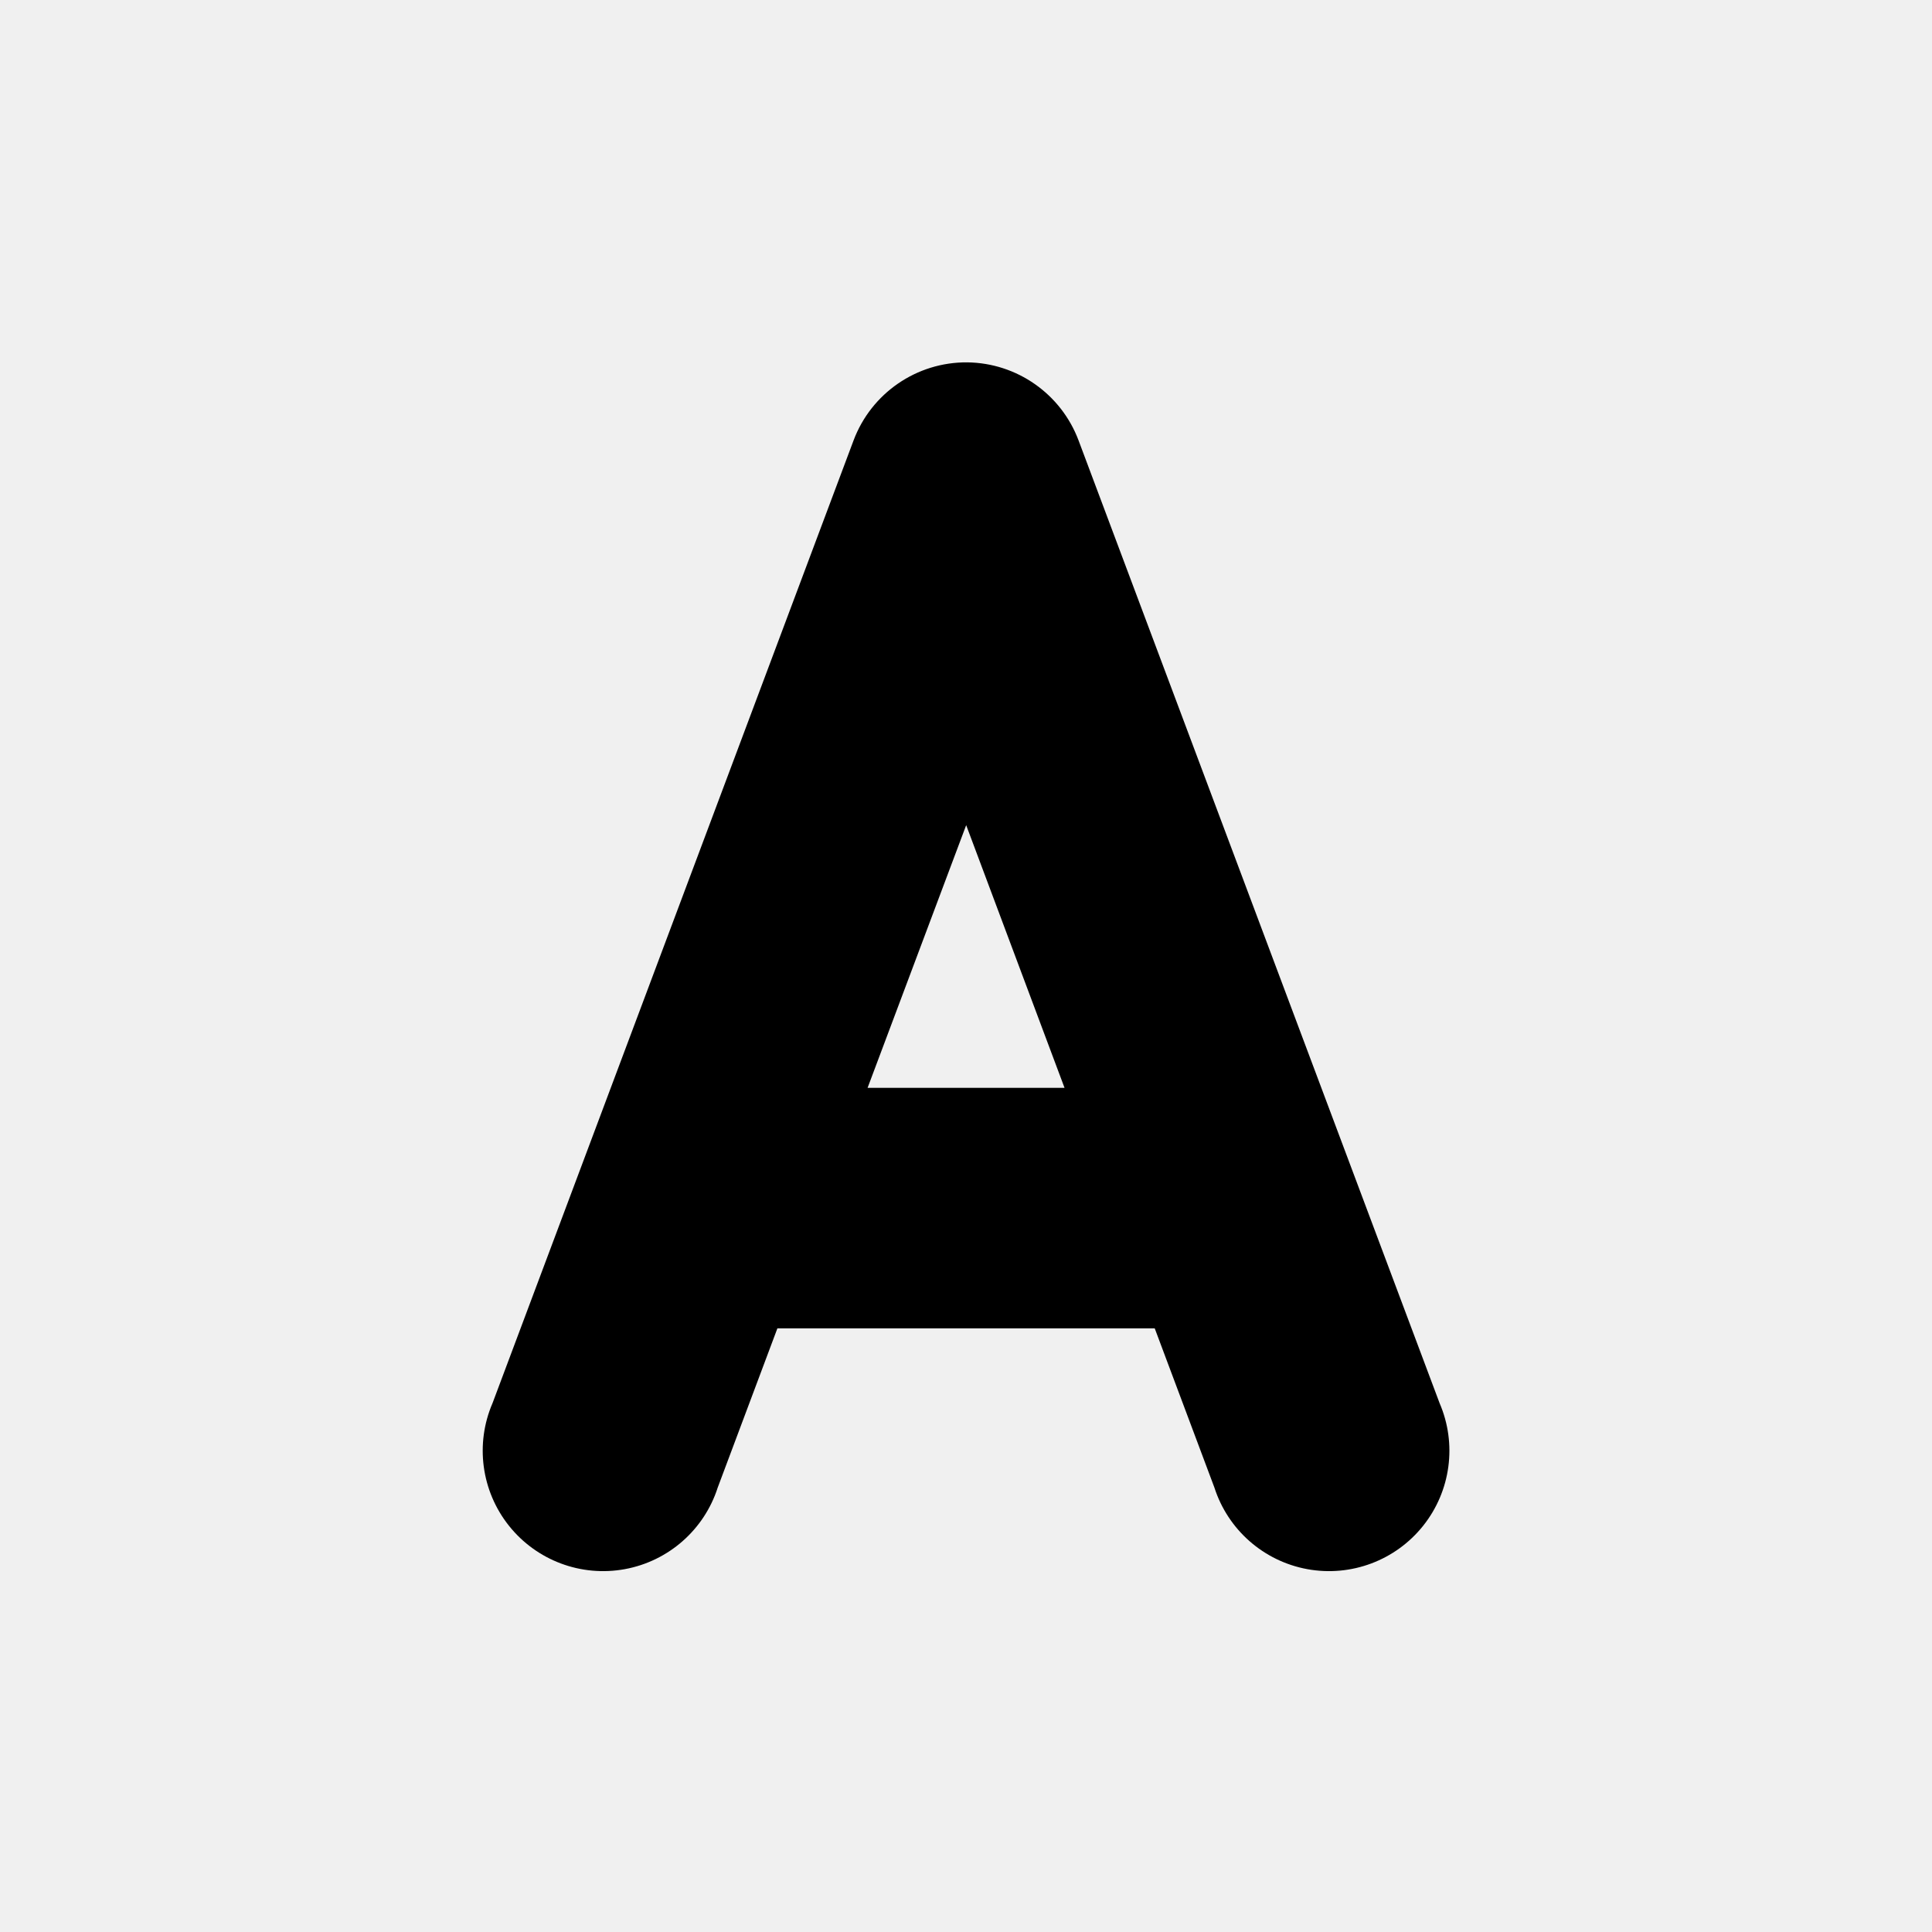
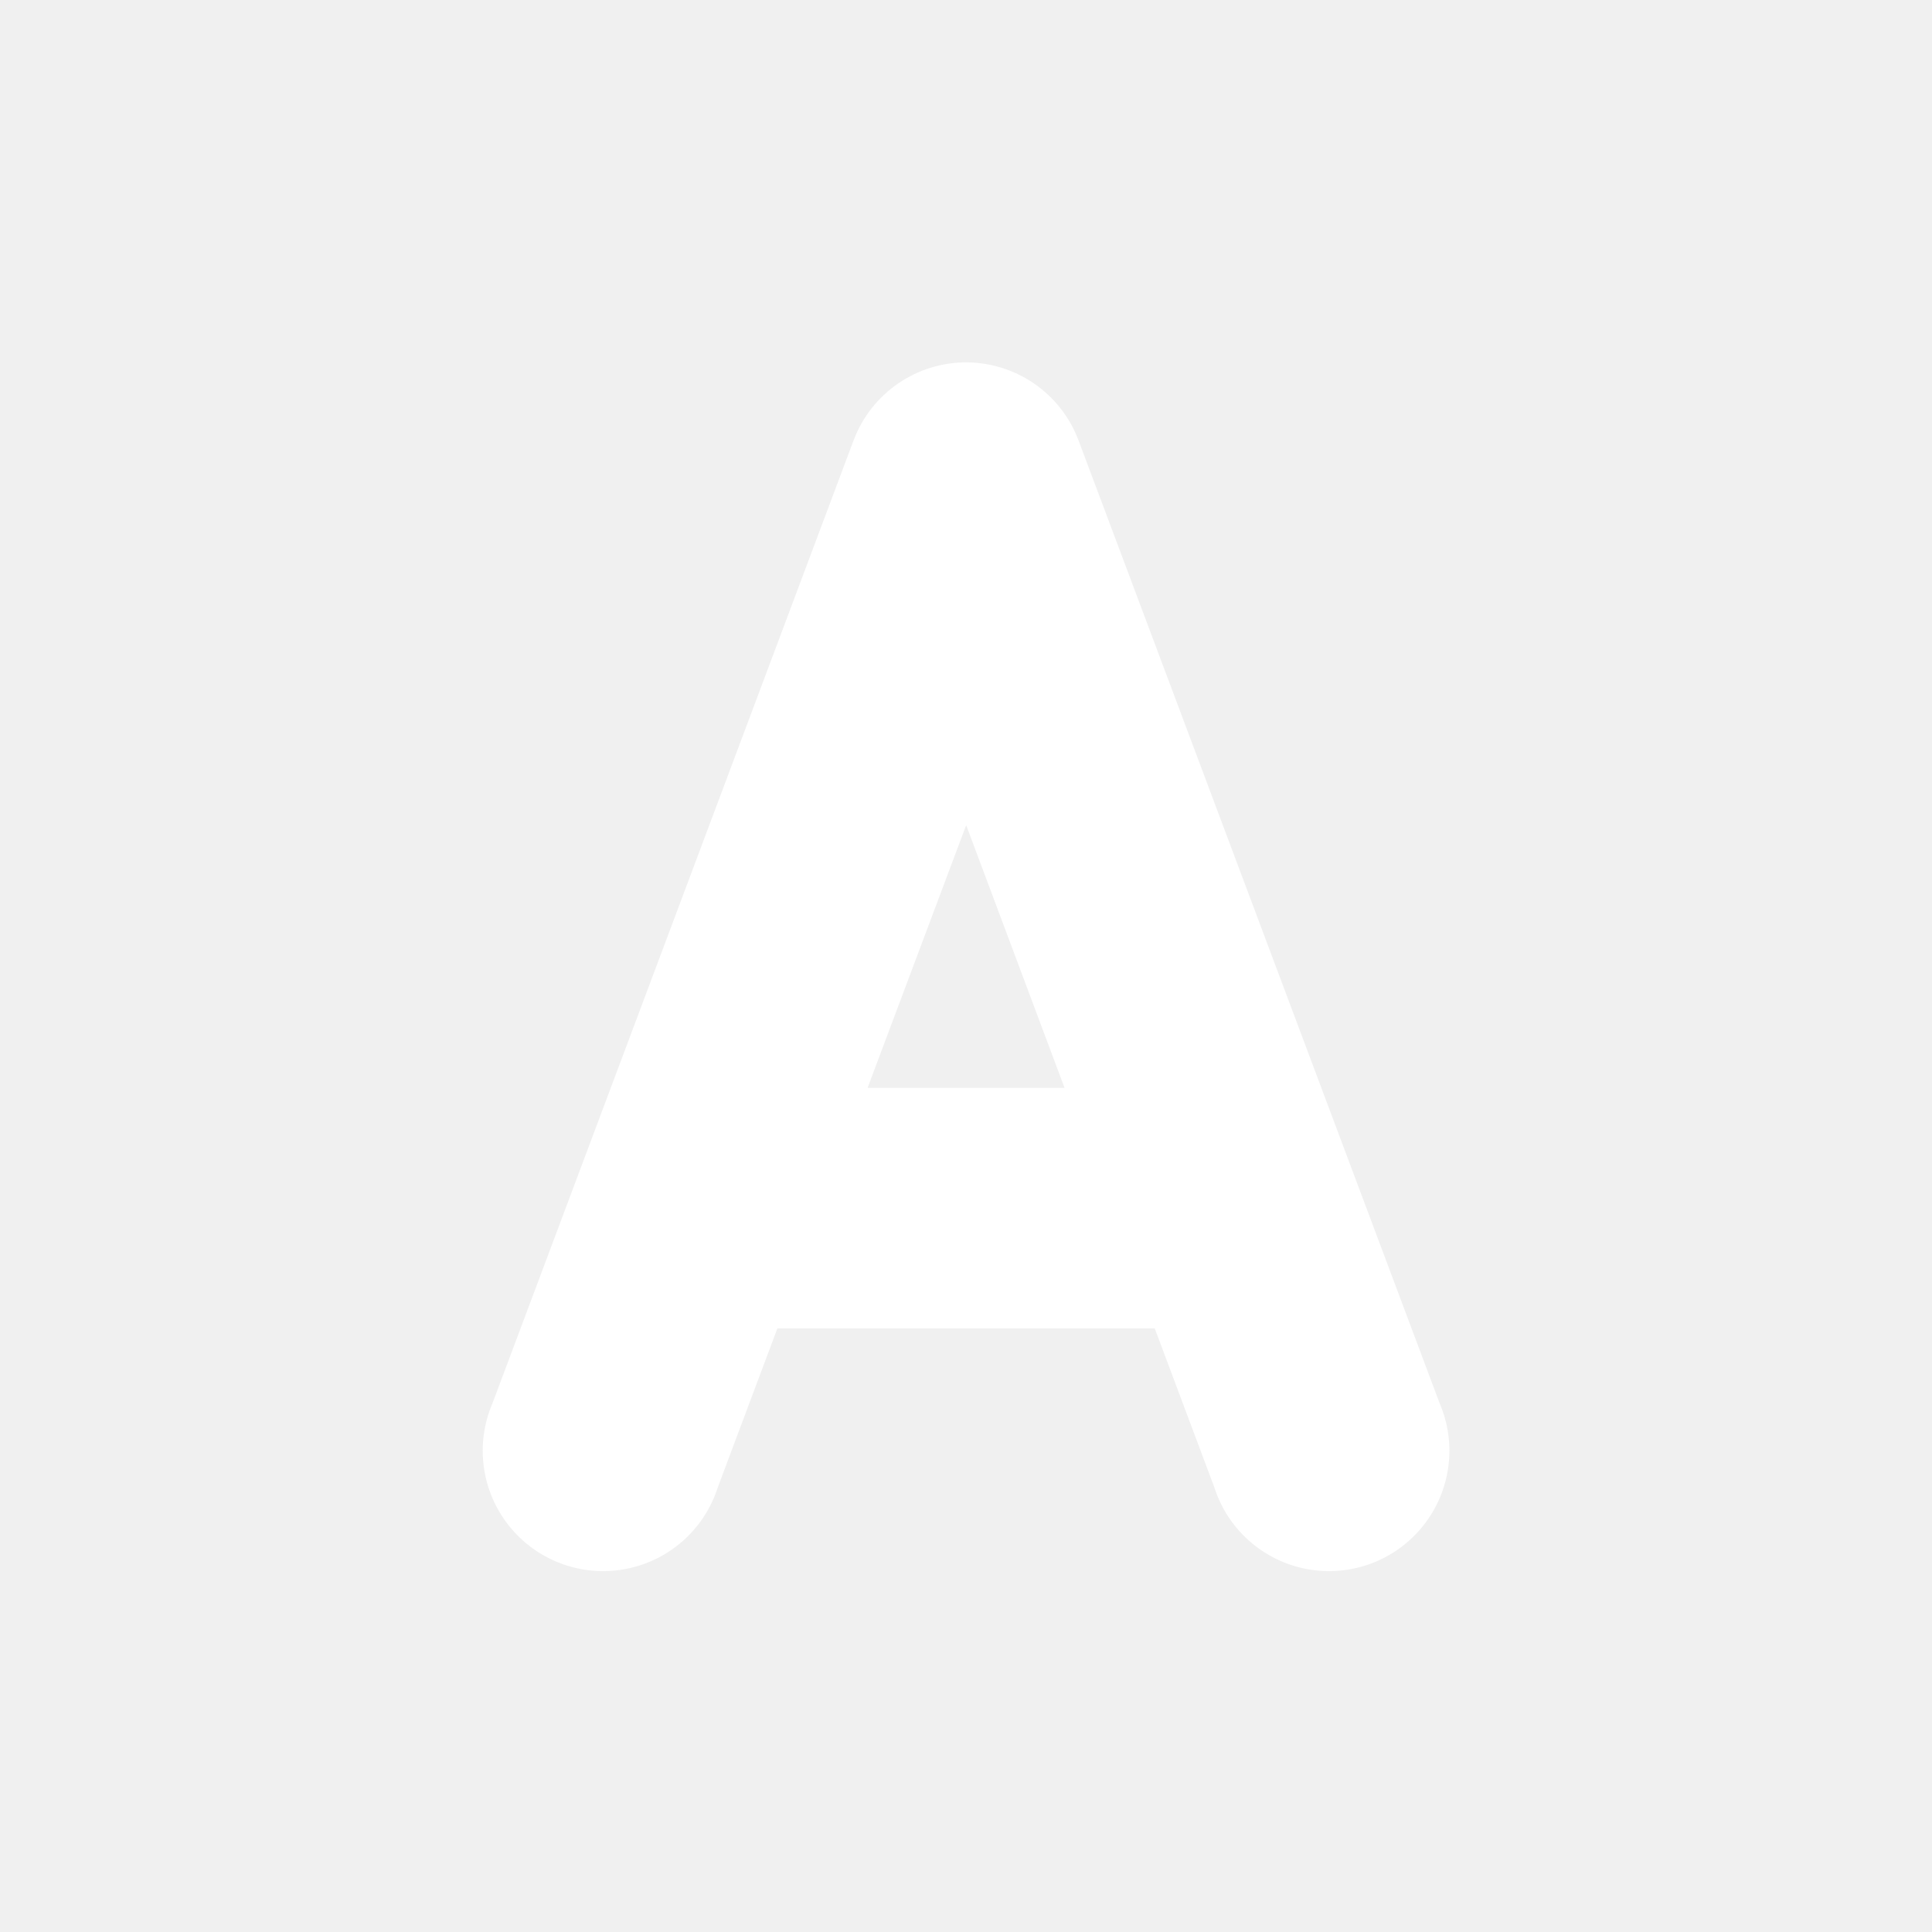
<svg xmlns="http://www.w3.org/2000/svg" width="512" height="512" viewBox="0 0 16 16" id="svg5529" version="1.1">
  <defs id="defs5531" />
  <g id="layer1" transform="translate(0,-1036.362)">
-     <path style="color:#000000;font-style:normal;font-variant:normal;font-weight:normal;font-stretch:normal;font-size:medium;line-height:normal;font-family:sans-serif;text-indent:0;text-align:start;text-decoration:none;text-decoration-line:none;text-decoration-style:solid;text-decoration-color:#000000;letter-spacing:normal;word-spacing:normal;text-transform:none;direction:ltr;block-progression:tb;writing-mode:lr-tb;baseline-shift:baseline;text-anchor:start;white-space:normal;clip-rule:nonzero;display:inline;overflow:visible;visibility:visible;opacity:1;isolation:auto;mix-blend-mode:normal;color-interpolation:sRGB;color-interpolation-filters:linearRGB;solid-color:#000000;solid-opacity:1;fill:#000000;fill-opacity:1;fill-rule:evenodd;stroke:none;stroke-width:1px;stroke-linecap:round;stroke-linejoin:round;stroke-miterlimit:4;stroke-dasharray:none;stroke-dashoffset:0;stroke-opacity:1;color-rendering:auto;image-rendering:auto;shape-rendering:auto;text-rendering:auto;enable-background:accumulate" d="m 8.01,1039.363 a 0.997,0.997 0 0 0 -0.941,0.646 l -2.99,7.973 a 0.997,0.997 0 1 0 1.865,0.699 l 0.494,-1.318 3.125,0 0.494,1.318 a 0.997,0.997 0 1 0 1.865,-0.699 l -2.99,-7.973 a 0.997,0.997 0 0 0 -0.922,-0.646 z m -0.008,3.834 0.814,2.174 -1.631,0 0.816,-2.174 z" id="path6045" />
+     <path style="color:#FFFFFF;font-style:normal;font-variant:normal;font-weight:normal;font-stretch:normal;font-size:medium;line-height:normal;font-family:sans-serif;text-indent:0;text-align:start;text-decoration:none;text-decoration-line:none;text-decoration-style:solid;text-decoration-color:#FFFFFFF;letter-spacing:normal;word-spacing:normal;text-transform:none;direction:ltr;block-progression:tb;writing-mode:lr-tb;baseline-shift:baseline;text-anchor:start;white-space:normal;clip-rule:nonzero;display:inline;overflow:visible;visibility:visible;opacity:1;isolation:auto;mix-blend-mode:normal;color-interpolation:sRGB;color-interpolation-filters:linearRGB;solid-color:#000000;solid-opacity:1;fill:#FFFFFF;fill-opacity:1;fill-rule:evenodd;stroke:none;stroke-width:1px;stroke-linecap:round;stroke-linejoin:round;stroke-miterlimit:4;stroke-dasharray:none;stroke-dashoffset:0;stroke-opacity:1;color-rendering:auto;image-rendering:auto;shape-rendering:auto;text-rendering:auto;enable-background:accumulate" d="m 8.01,1039.363 a 0.997,0.997 0 0 0 -0.941,0.646 l -2.99,7.973 a 0.997,0.997 0 1 0 1.865,0.699 l 0.494,-1.318 3.125,0 0.494,1.318 a 0.997,0.997 0 1 0 1.865,-0.699 l -2.99,-7.973 a 0.997,0.997 0 0 0 -0.922,-0.646 z m -0.008,3.834 0.814,2.174 -1.631,0 0.816,-2.174 z" id="path6045" />
  </g>
</svg>
